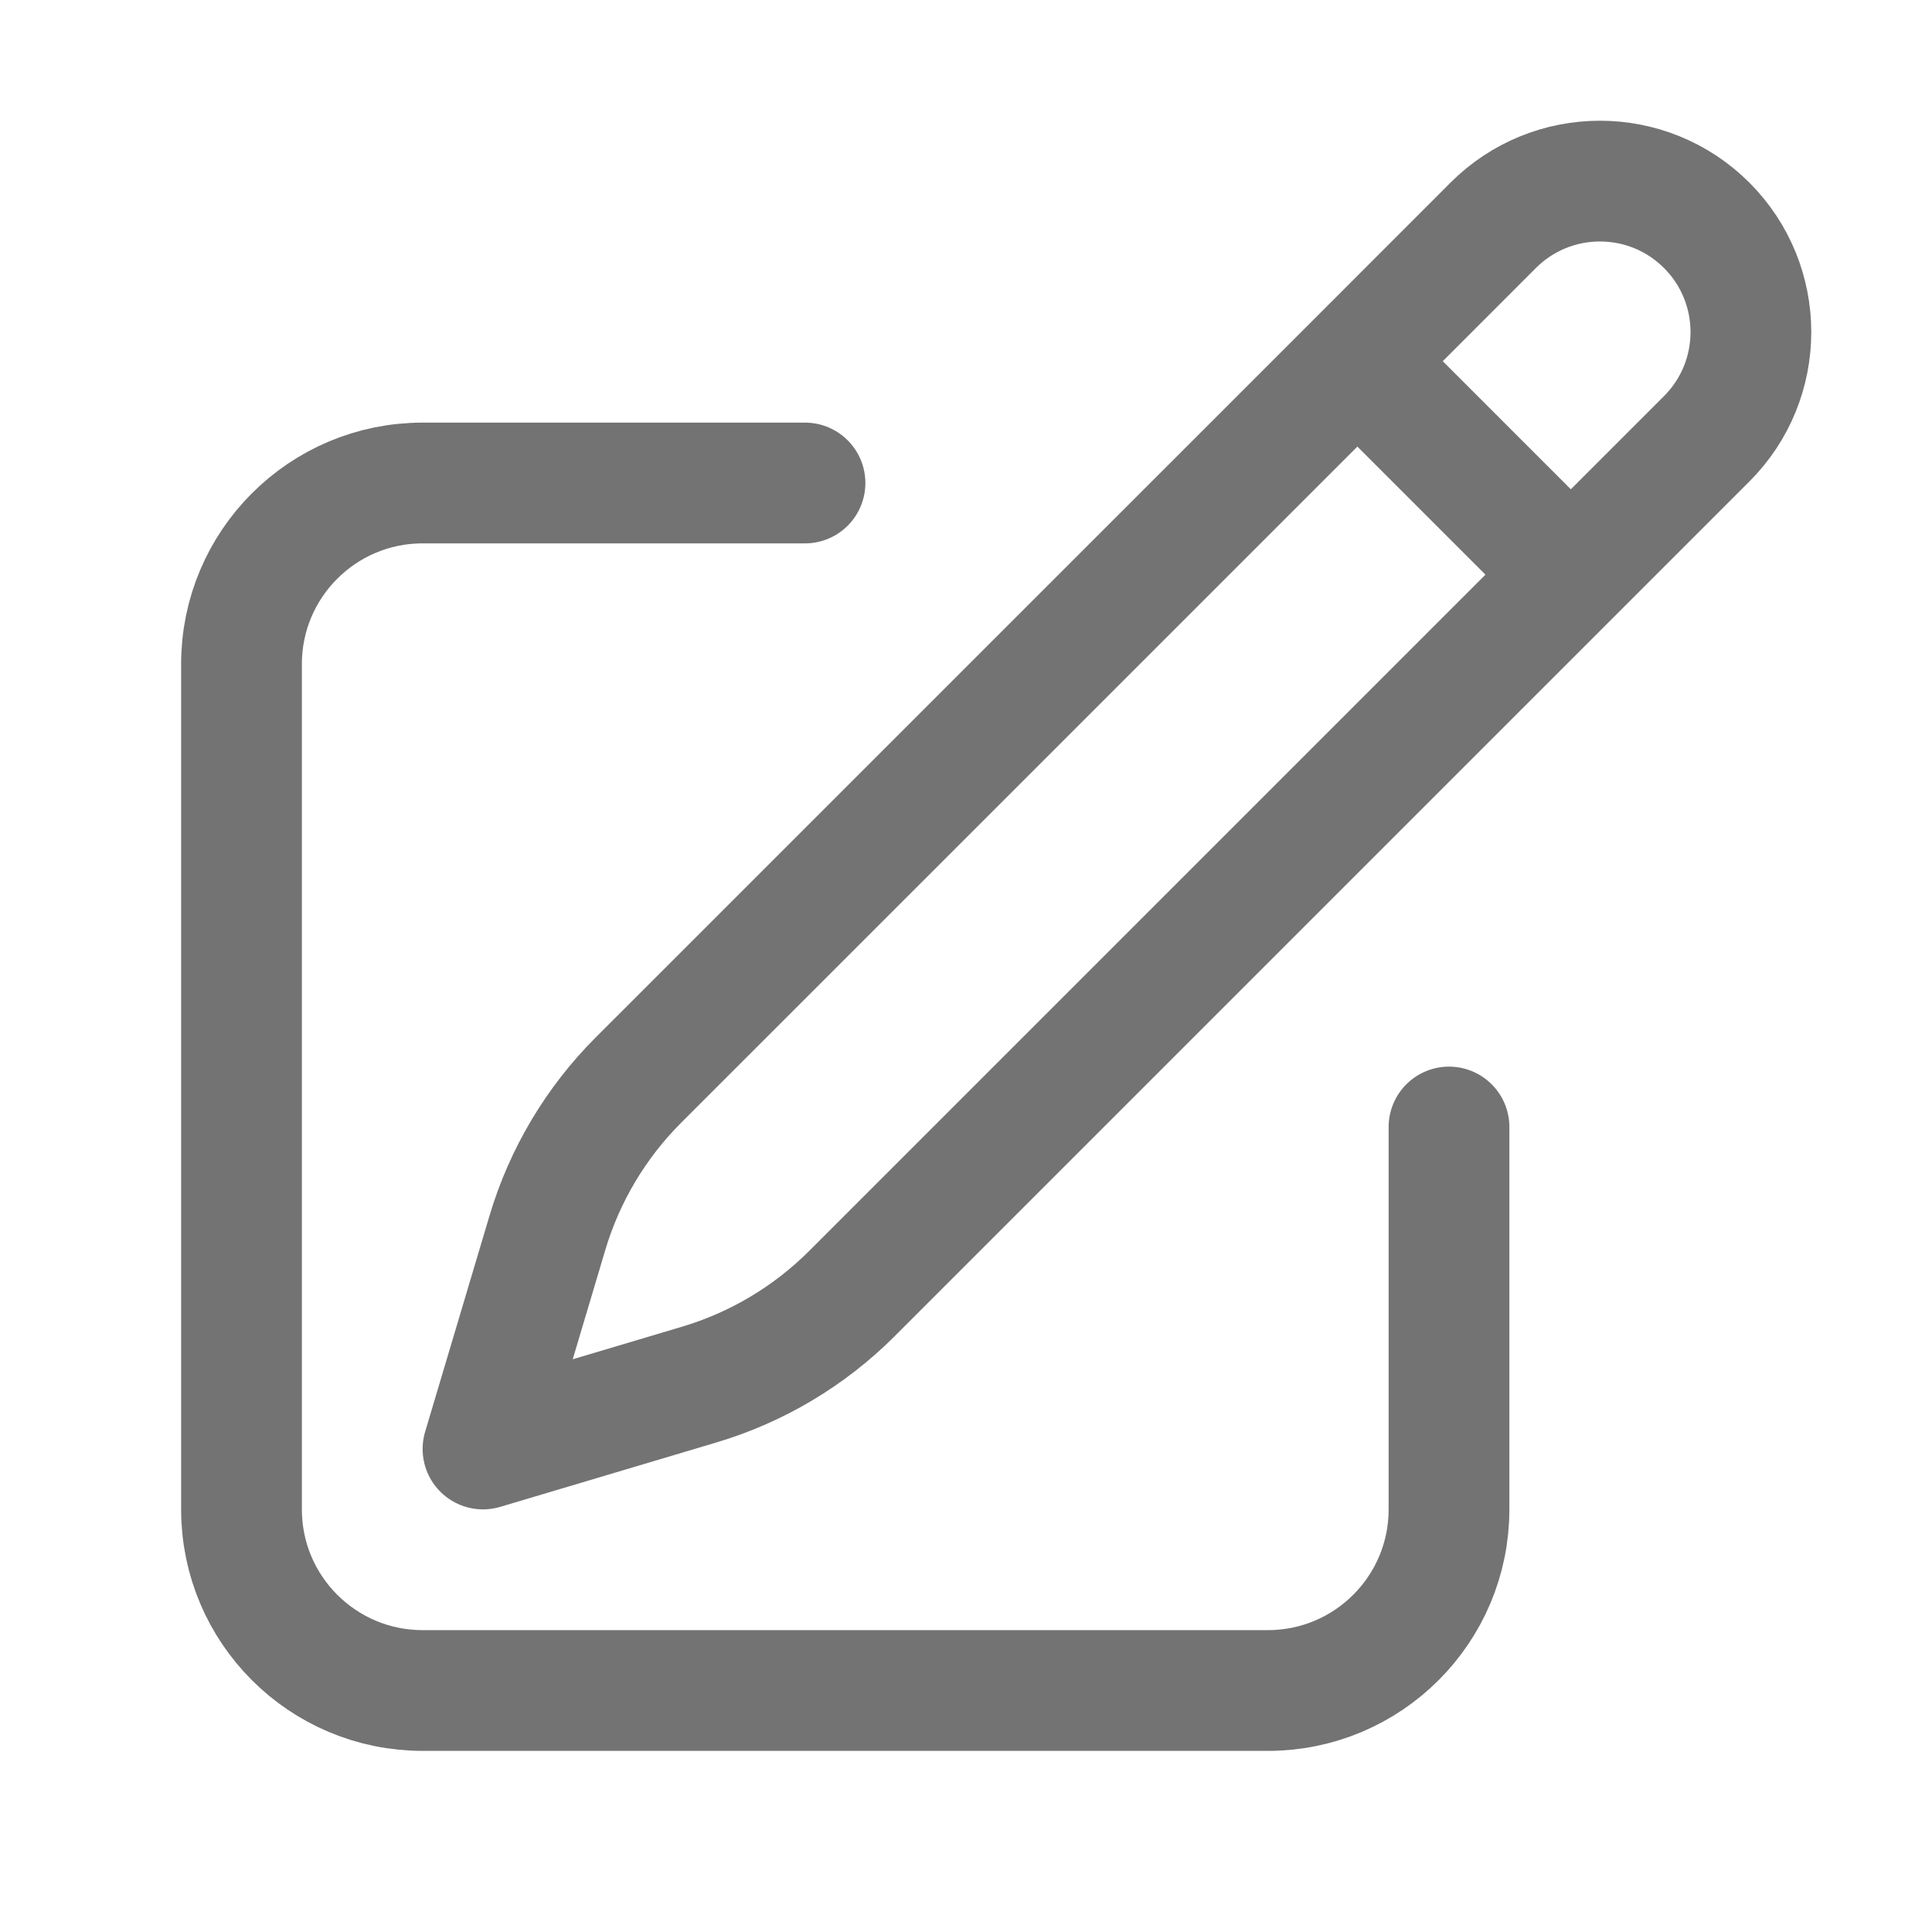
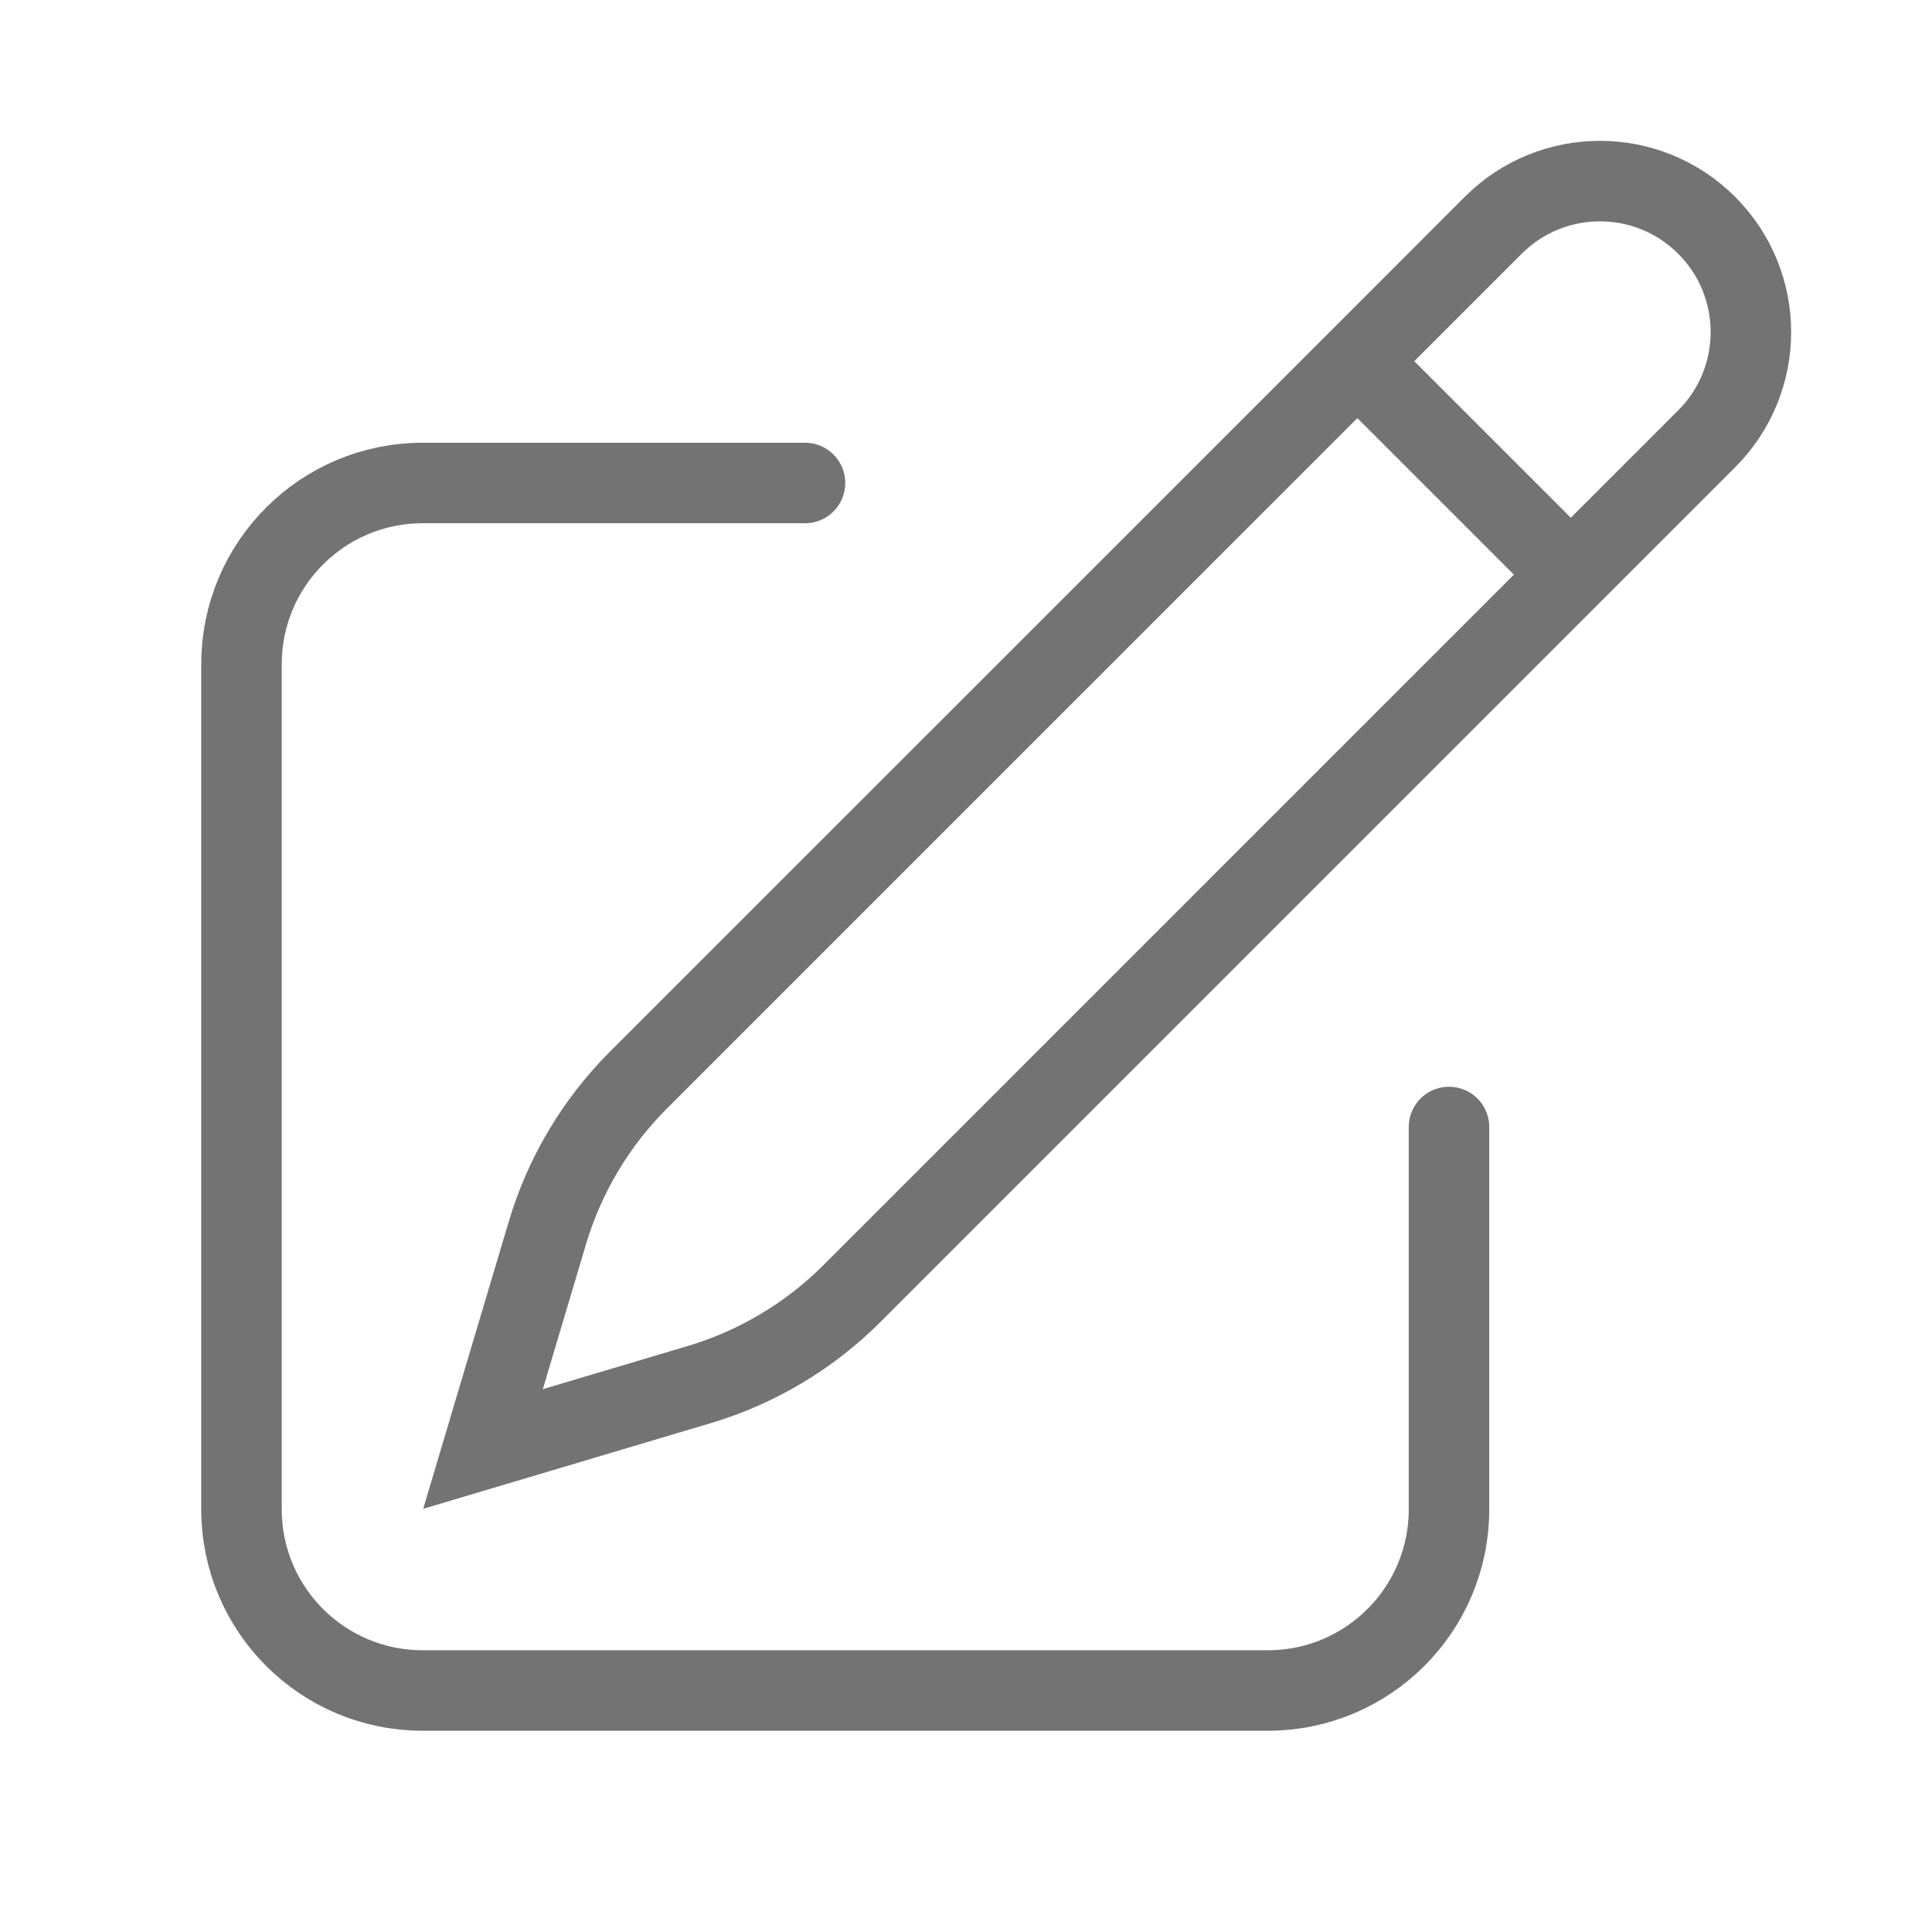
- <svg xmlns="http://www.w3.org/2000/svg" fill="none" viewBox="0 0 24 24" stroke-width="1.5" stroke="#737373" class="size-6">
-   <path stroke-linecap="round" stroke-linejoin="round" d="m16.862 4.487 1.687-1.688a1.875 1.875 0 1 1 2.652 2.652L10.582 16.07a4.5 4.5 0 0 1-1.897 1.13L6 18l.8-2.685a4.5 4.5 0 0 1 1.13-1.897l8.932-8.931Zm0 0L19.5 7.125M18 14v4.75A2.25 2.25 0 0 1 15.75 21H5.25A2.25 2.25 0 0 1 3 18.75V8.25A2.25 2.25 0 0 1 5.25 6H10" />
+ <svg xmlns="http://www.w3.org/2000/svg" fill="none" viewBox="0 0 24 24" strokeWidth="1.5" stroke="#737373" class="size-6">
+   <path stroke-linecap="round" strokeLinejoin="round" d="m16.862 4.487 1.687-1.688a1.875 1.875 0 1 1 2.652 2.652L10.582 16.07a4.5 4.5 0 0 1-1.897 1.13L6 18l.8-2.685a4.5 4.5 0 0 1 1.13-1.897l8.932-8.931Zm0 0L19.5 7.125M18 14v4.75A2.25 2.25 0 0 1 15.75 21H5.25A2.25 2.25 0 0 1 3 18.75V8.25A2.25 2.25 0 0 1 5.25 6H10" />
</svg>
